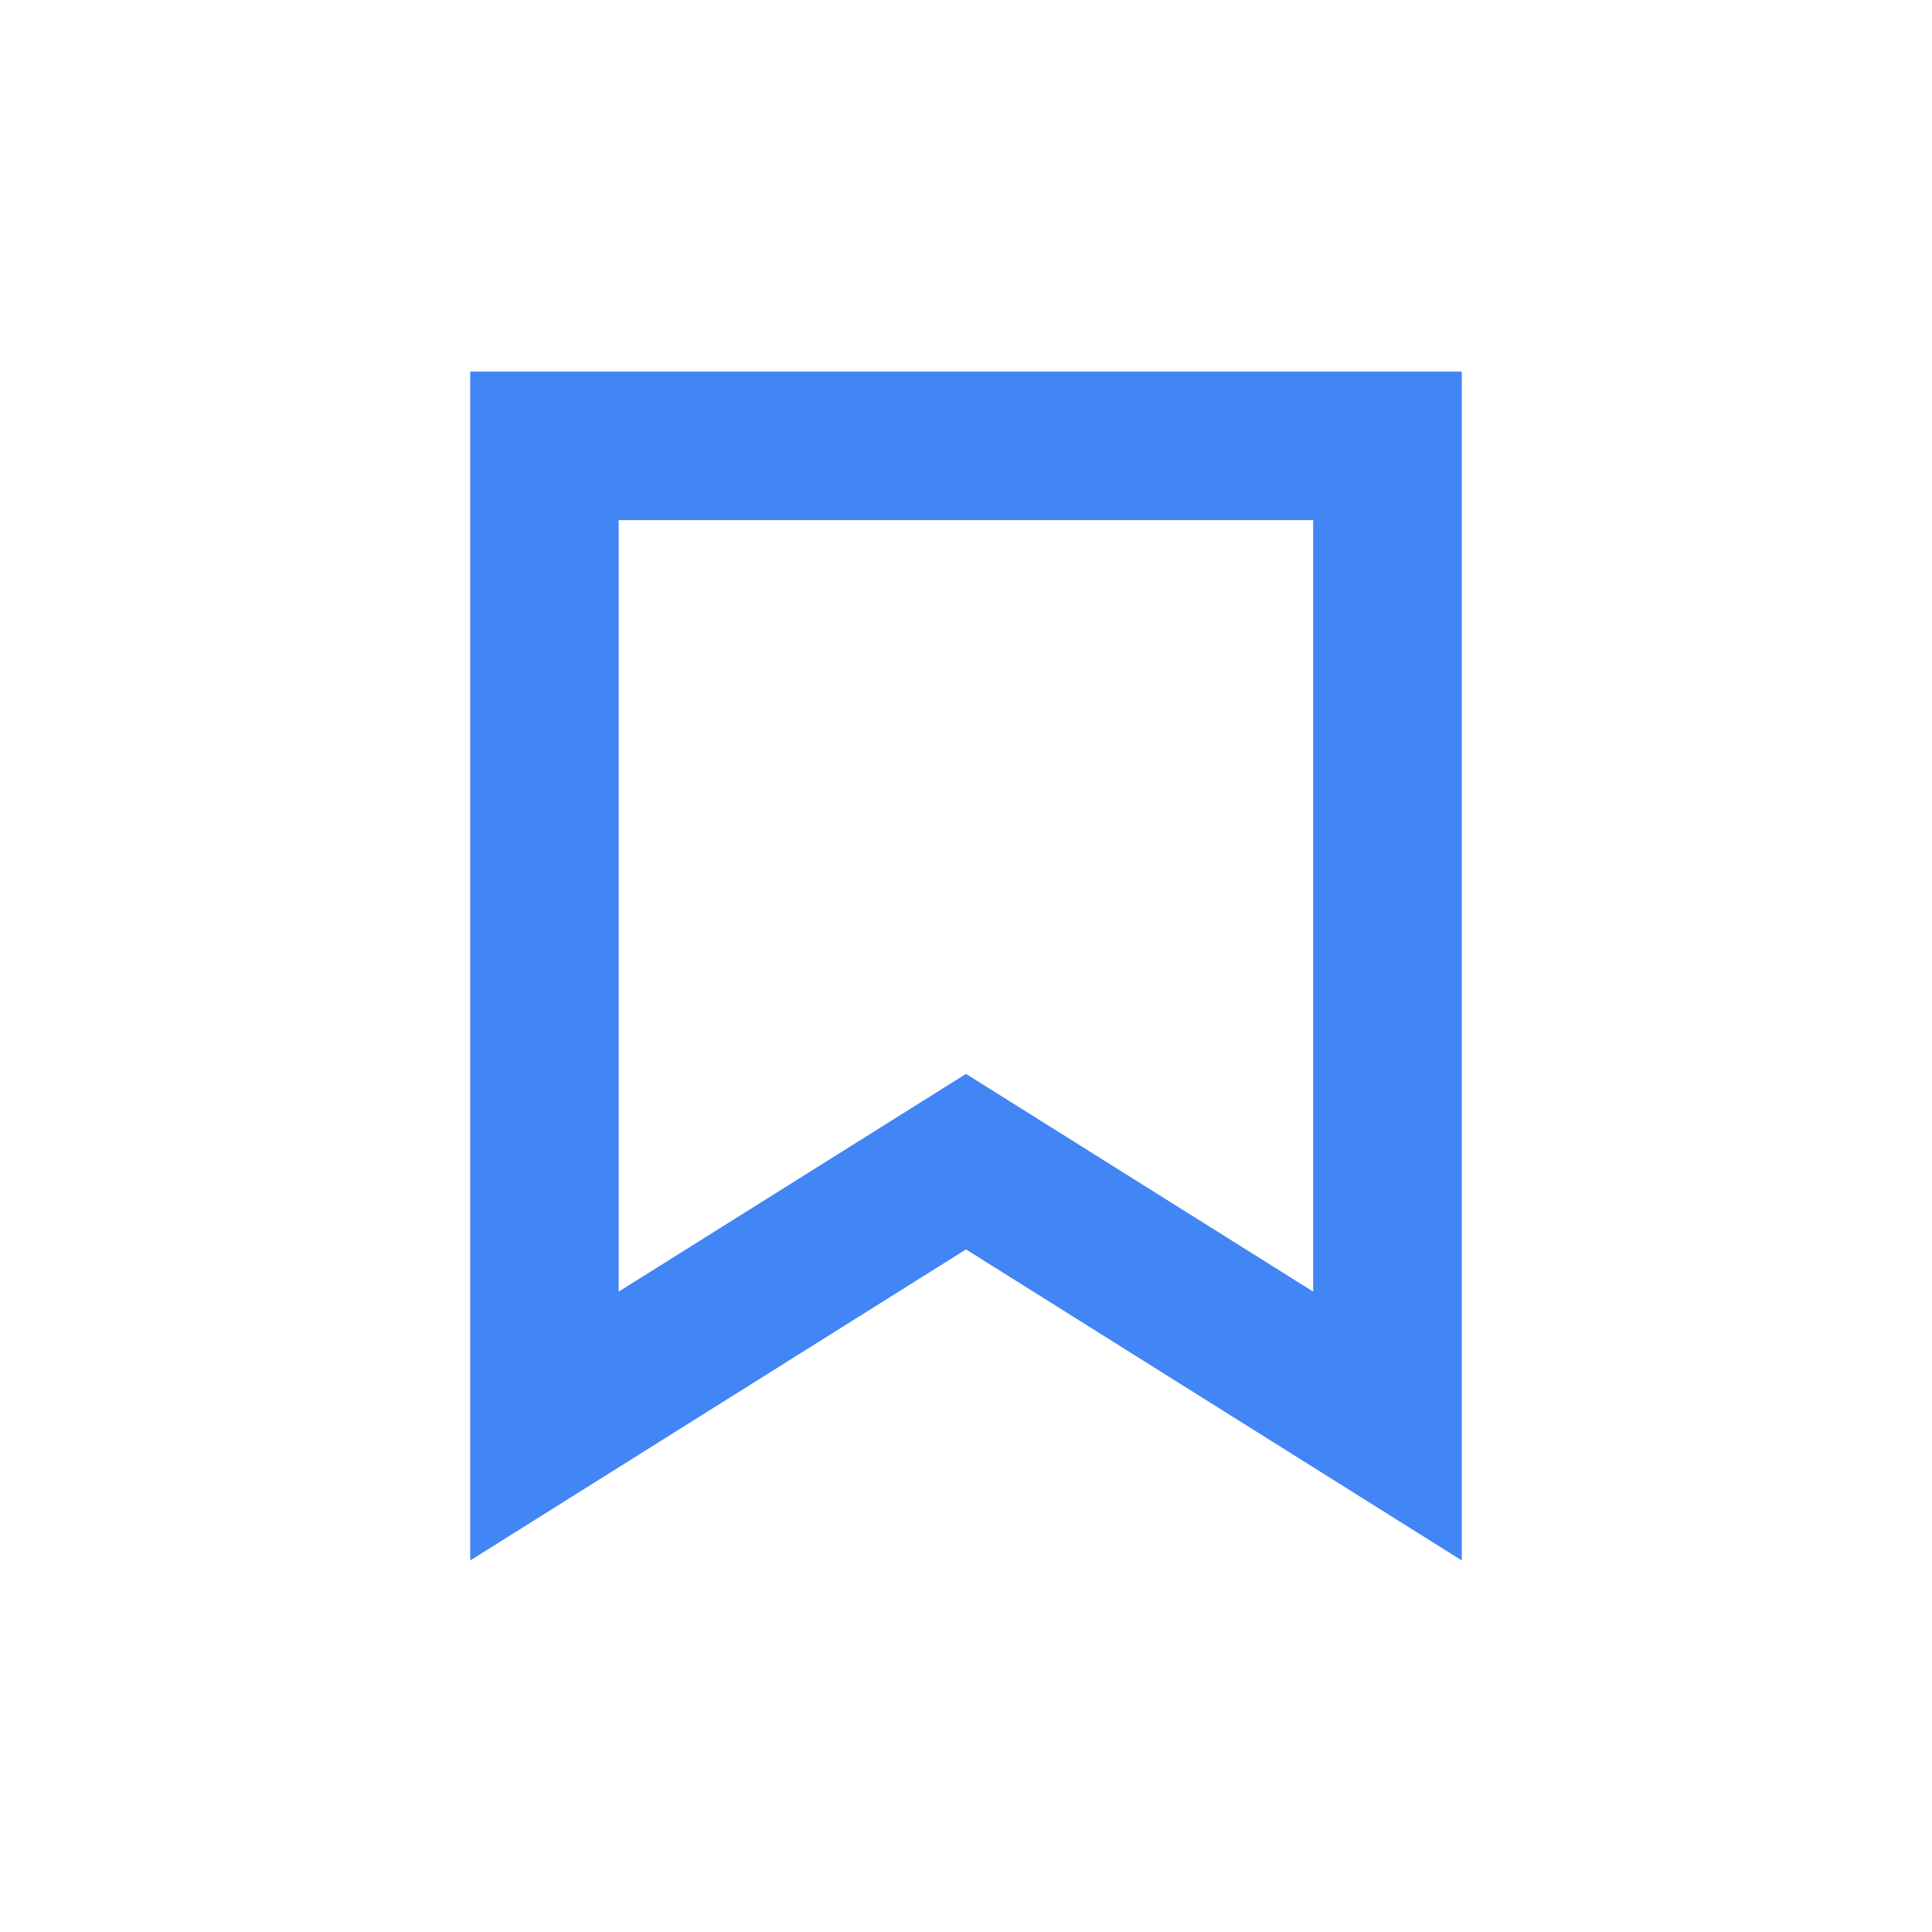
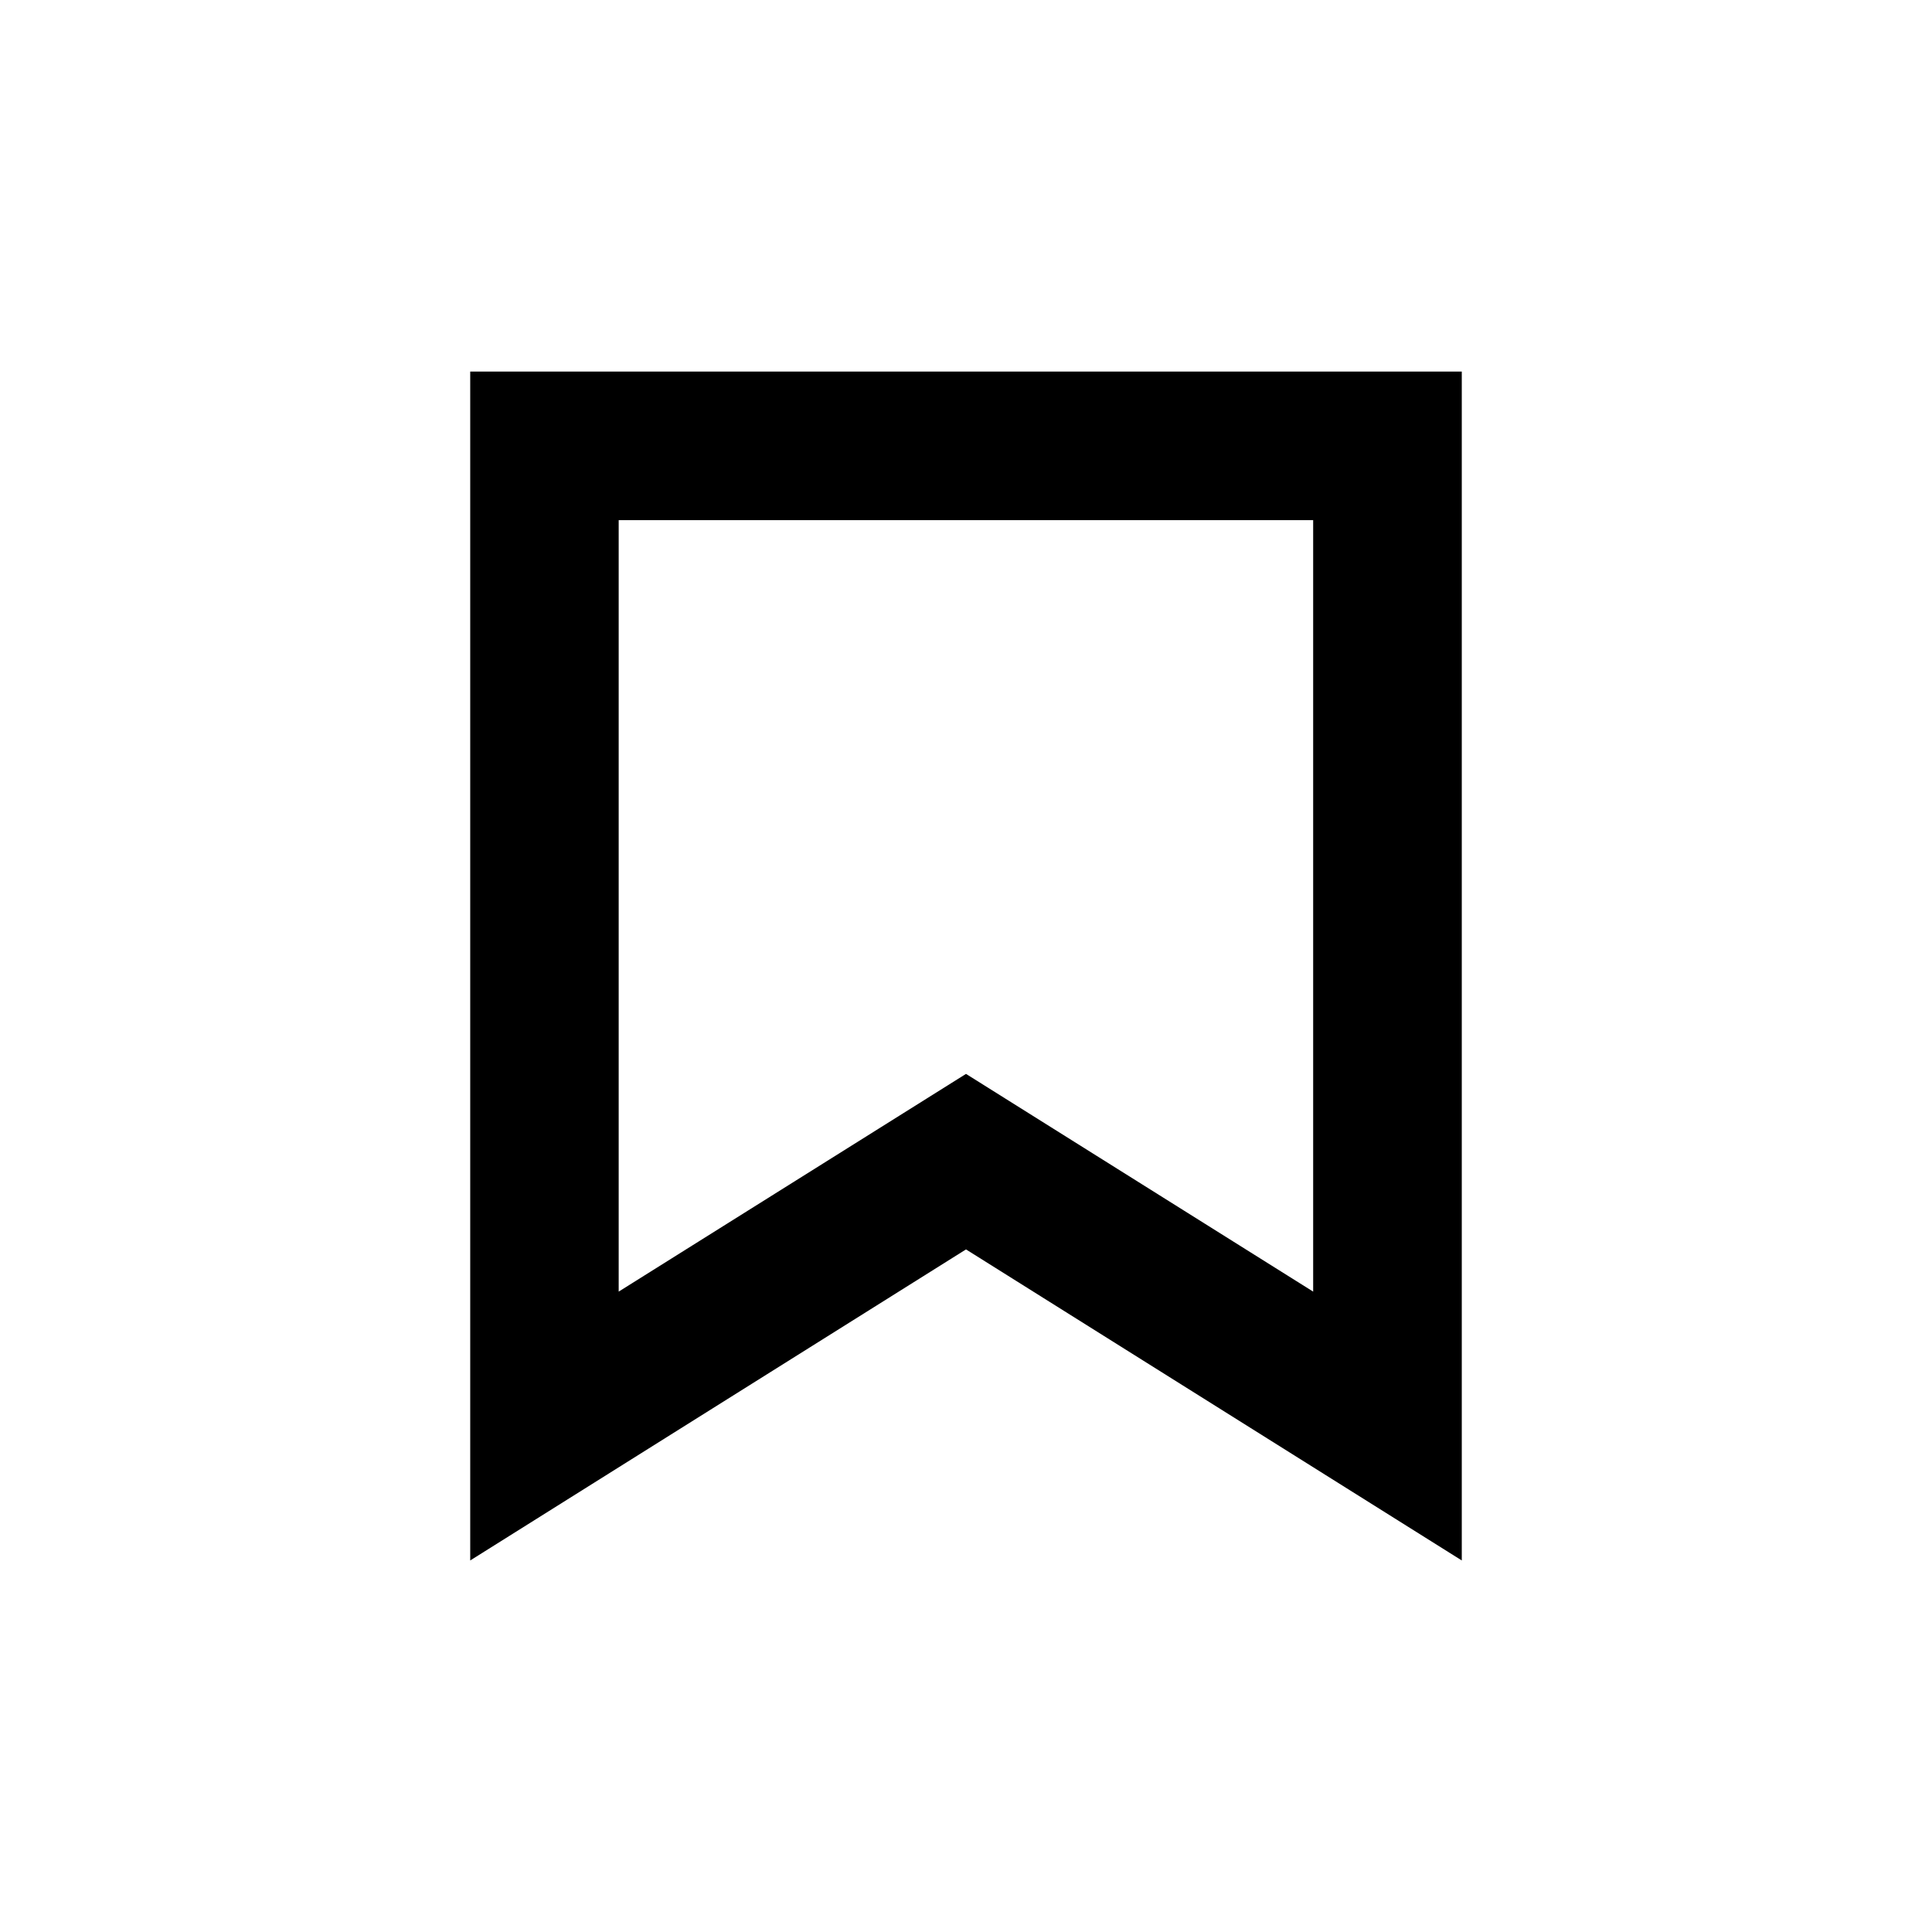
<svg xmlns="http://www.w3.org/2000/svg" width="16px" height="16px" viewBox="1.5 1.5 13 13" version="1.1">
  <g id="type-icon-projection" stroke="none" stroke-width="1" fill="none" fill-rule="evenodd">
-     <path d="M11.336,4 L11.336,12 L8,9.907 L4.664,12 L4.664,4 L11.336,4 Z M10.336,5 L5.663,5 L5.663,10.191 L8,8.726 L10.336,10.191 L10.336,5 Z" id="Rectangle" fill="#4285F4" class="primaryfill" fill-rule="nonzero" />
+     <path d="M11.336,4 L11.336,12 L8,9.907 L4.664,12 L4.664,4 L11.336,4 Z M10.336,5 L5.663,5 L5.663,10.191 L8,8.726 L10.336,10.191 L10.336,5 Z" id="Rectangle" fill="currentColor" class="primaryfill" fill-rule="nonzero" />
  </g>
</svg>
